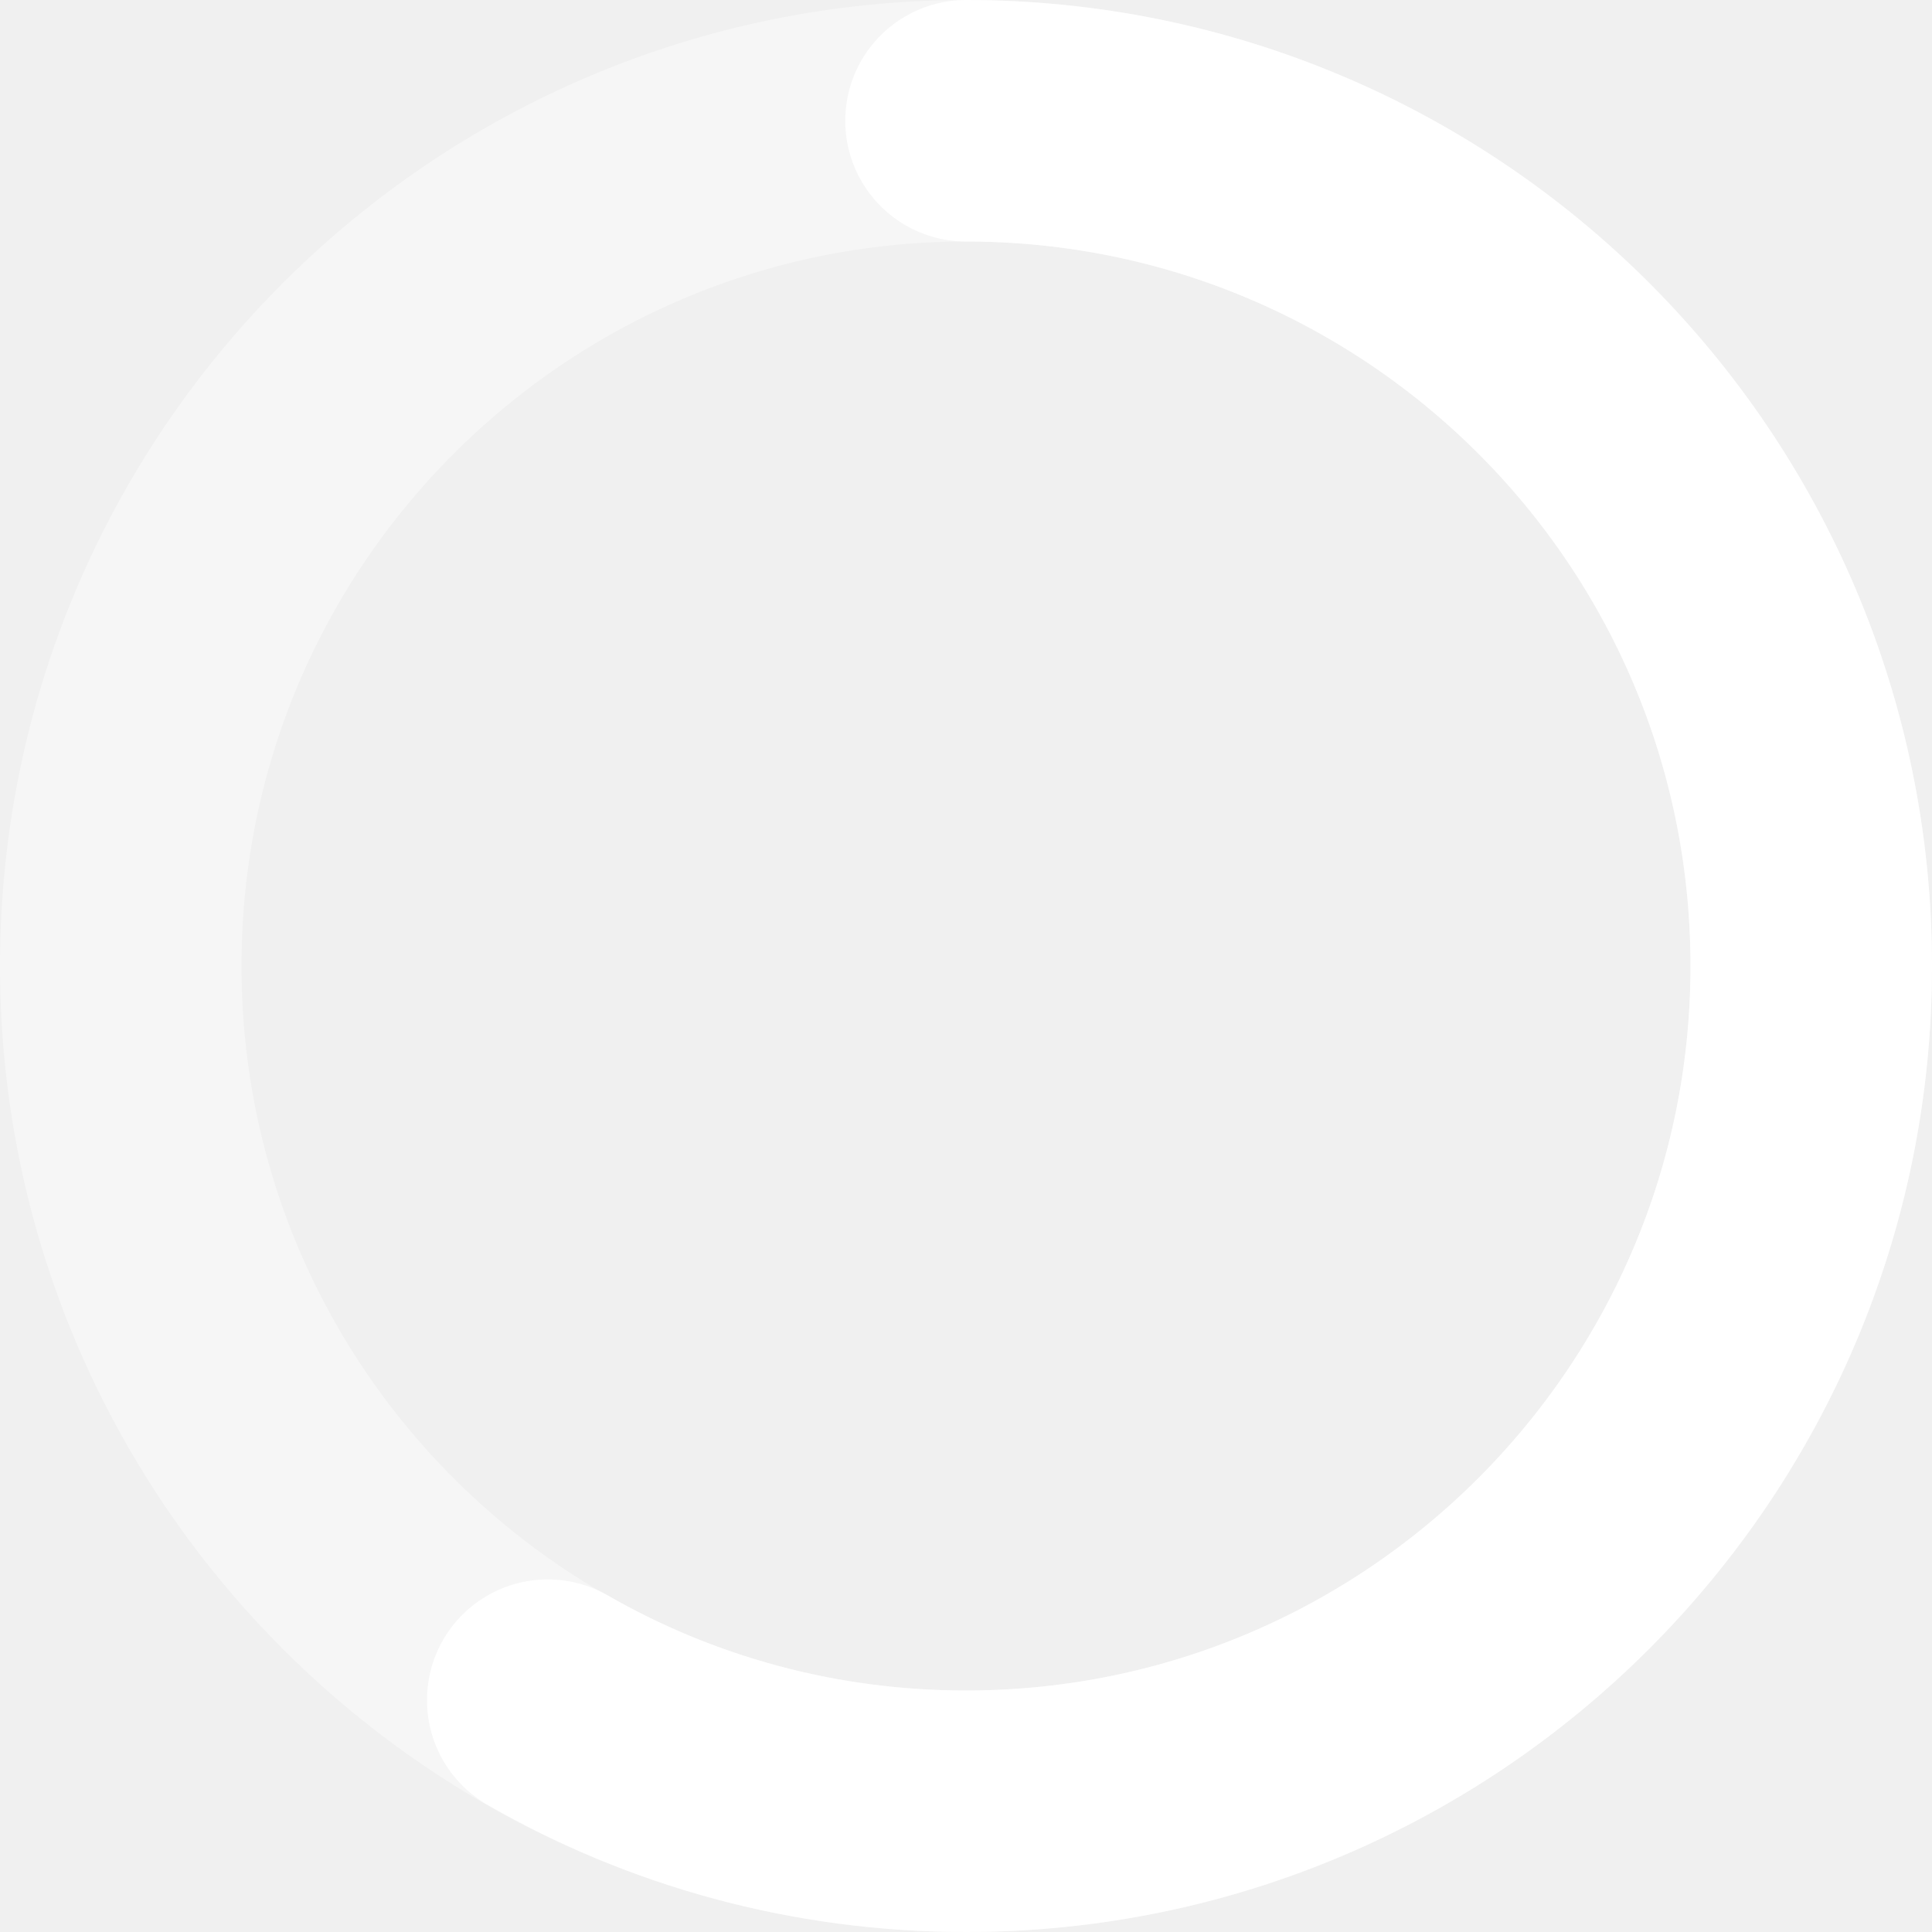
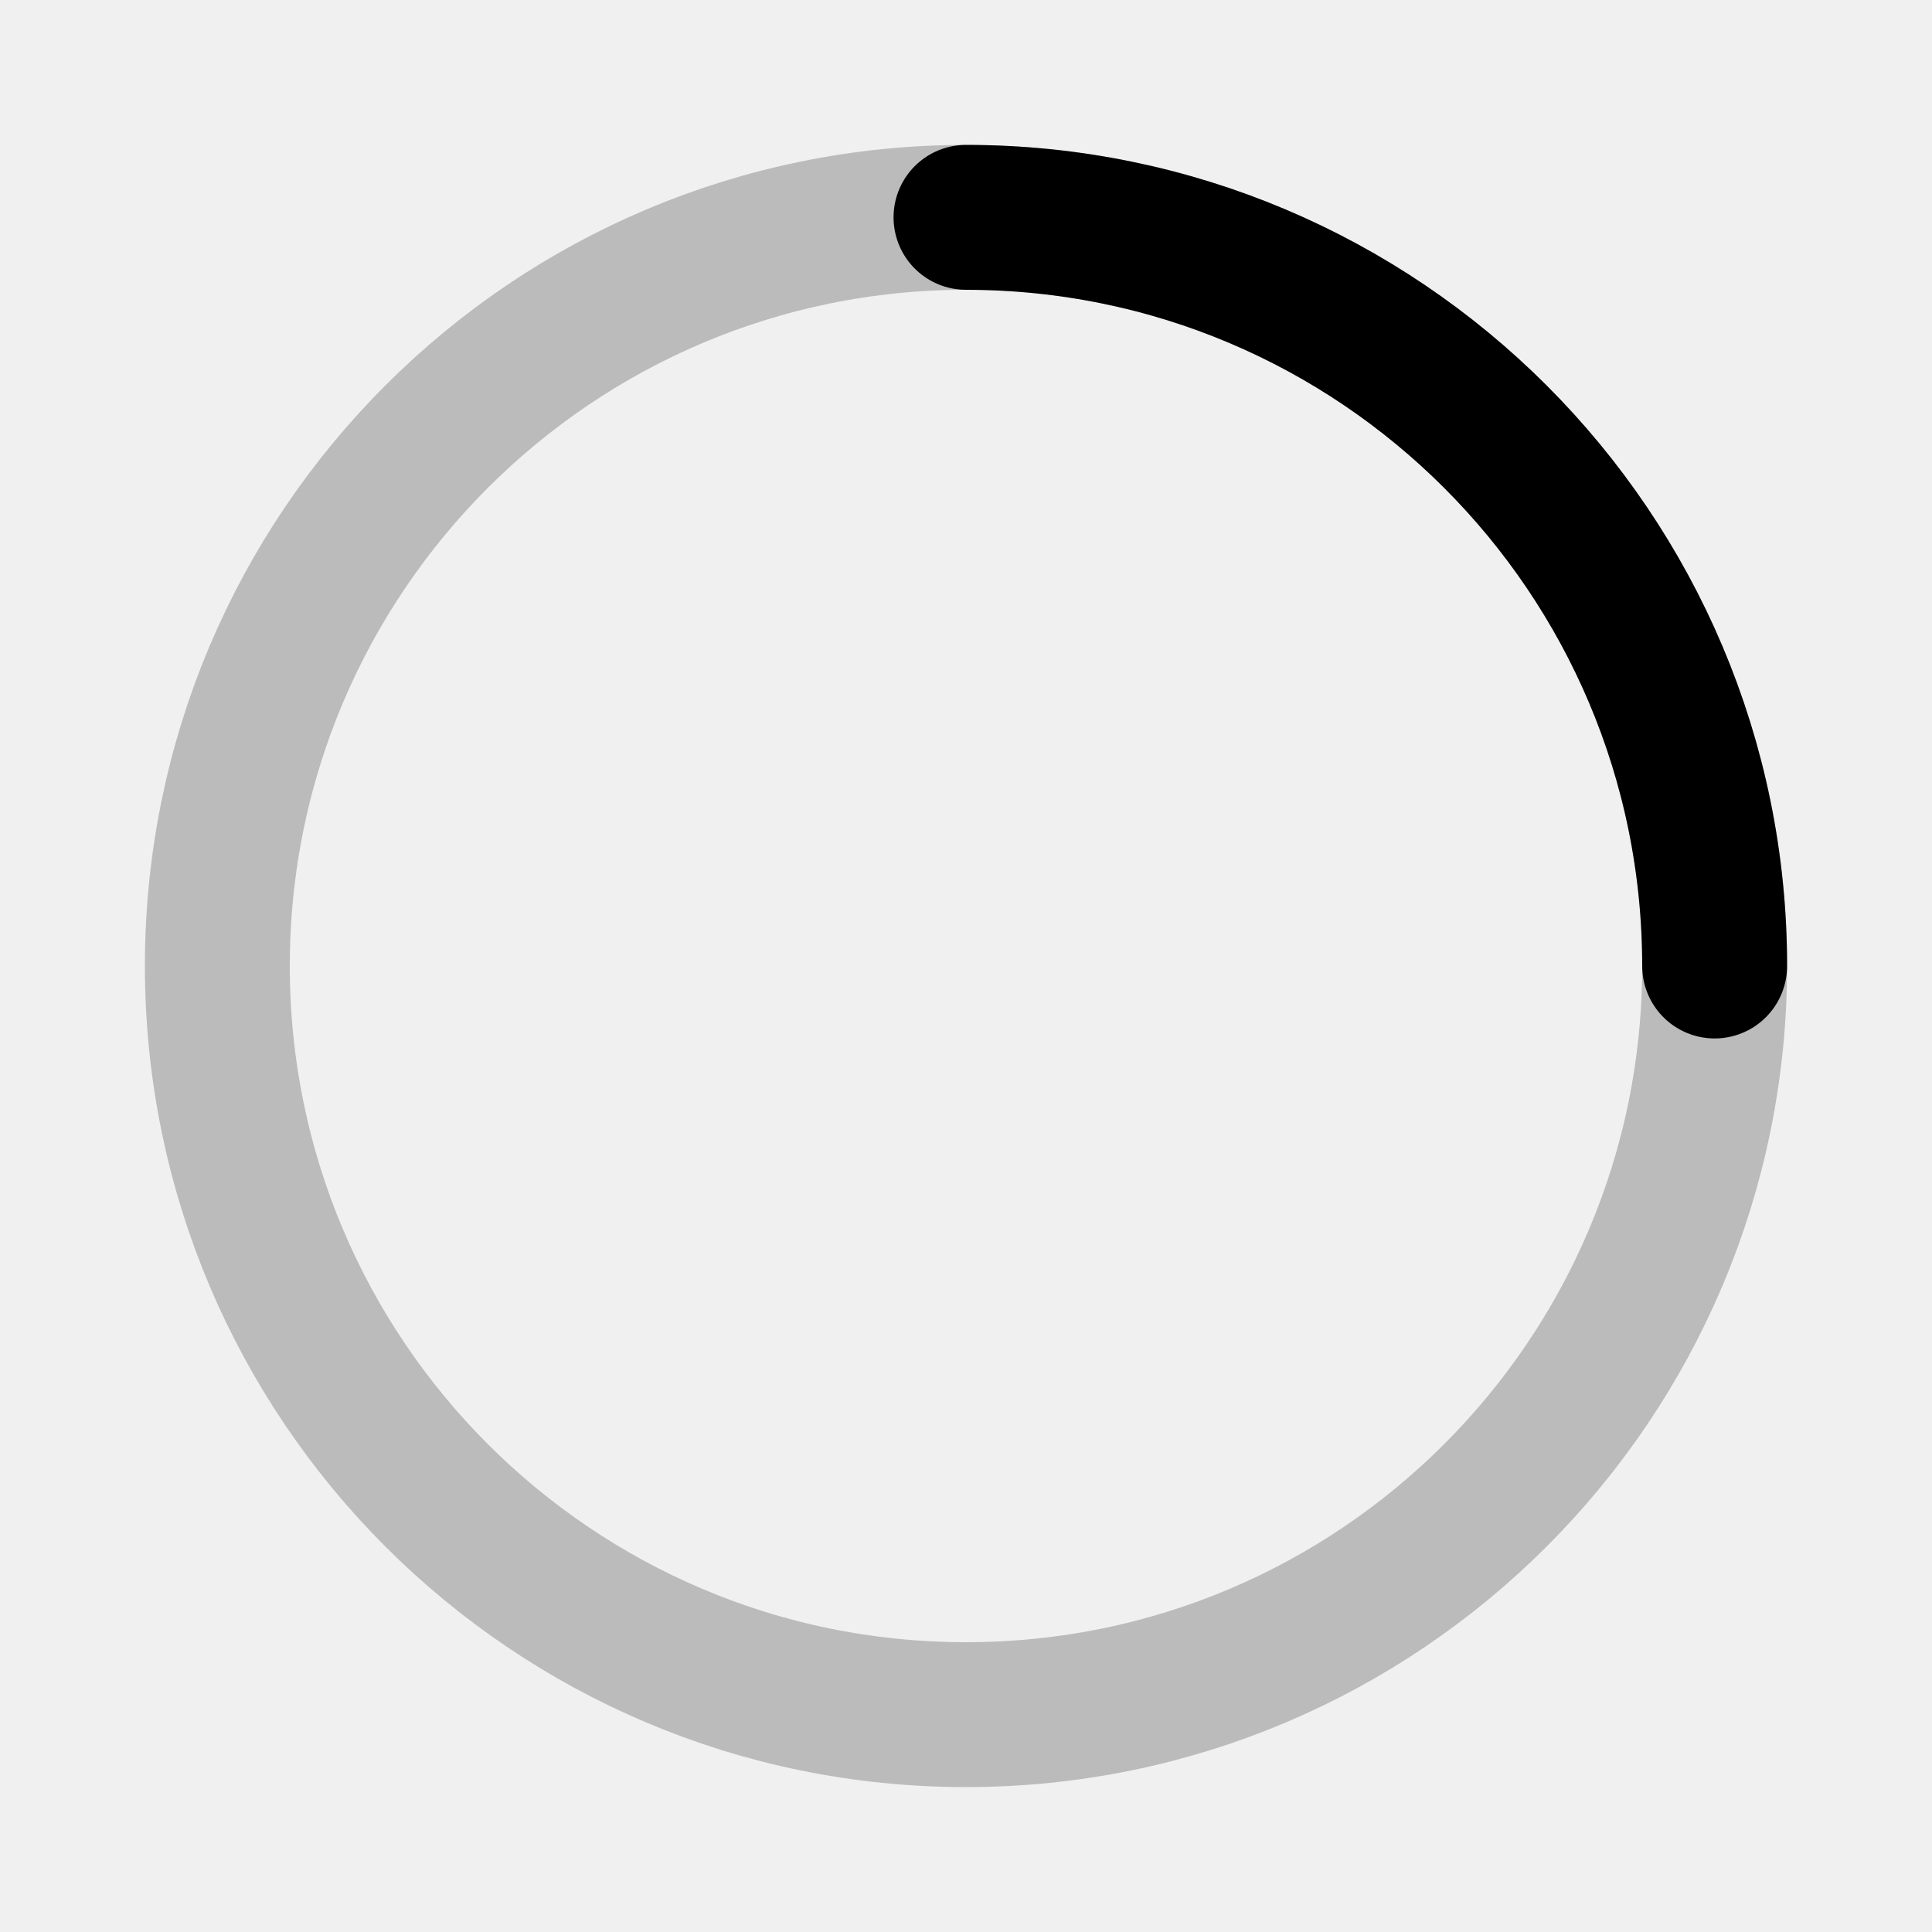
- <svg xmlns="http://www.w3.org/2000/svg" width="20" height="20" viewBox="0 0 20 20" fill="none">
-   <defs />
-   <circle id="椭圆形" cx="10" cy="10" r="8.75" fill="#D8D8D8" fill-opacity="0" />
-   <circle id="椭圆形" cx="10" cy="10" r="8.75" stroke="#FFFFFF" stroke-opacity="0.4" stroke-width="2.5" />
-   <path id="路径" d="M9.67 2.46C9.13 2.32 8.75 1.83 8.75 1.25C8.75 0.54 9.29 0 10 0L10.02 0.02L10.02 1.25C14.84 1.26 18.75 5.17 18.75 10C18.75 14.83 14.83 18.75 10 18.75C8.43 18.75 6.96 18.33 5.69 17.61L5.08 18.68L5.05 18.69C4.44 18.34 4.24 17.59 4.58 16.98C4.87 16.47 5.45 16.24 5.99 16.39L9.67 2.46Z" fill="#595959" fill-opacity="0" fill-rule="evenodd" />
-   <path id="路径" d="M5.67 17.6C6.94 18.33 8.42 18.75 10 18.75C14.83 18.75 18.75 14.83 18.75 10C18.75 5.16 14.83 1.25 10 1.25" stroke="#FFFFFF" stroke-opacity="1" stroke-width="2.5" stroke-linecap="round" />
+ <svg xmlns="http://www.w3.org/2000/svg" viewBox="0 0 20 20" width="20" height="20" fill="none">
+   <circle cx="10" cy="10" r="7.75" stroke="currentColor" stroke-opacity="0.22" stroke-width="1.5" />
+   <g>
+     <path d="M10 2.25C14.28 2.25 17.75 5.72 17.75 10" stroke="currentColor" stroke-width="1.5" stroke-linecap="round" />
+     <animateTransform attributeName="transform" type="rotate" from="0 10 10" to="360 10 10" dur="1s" repeatCount="indefinite" />
+   </g>
</svg>
